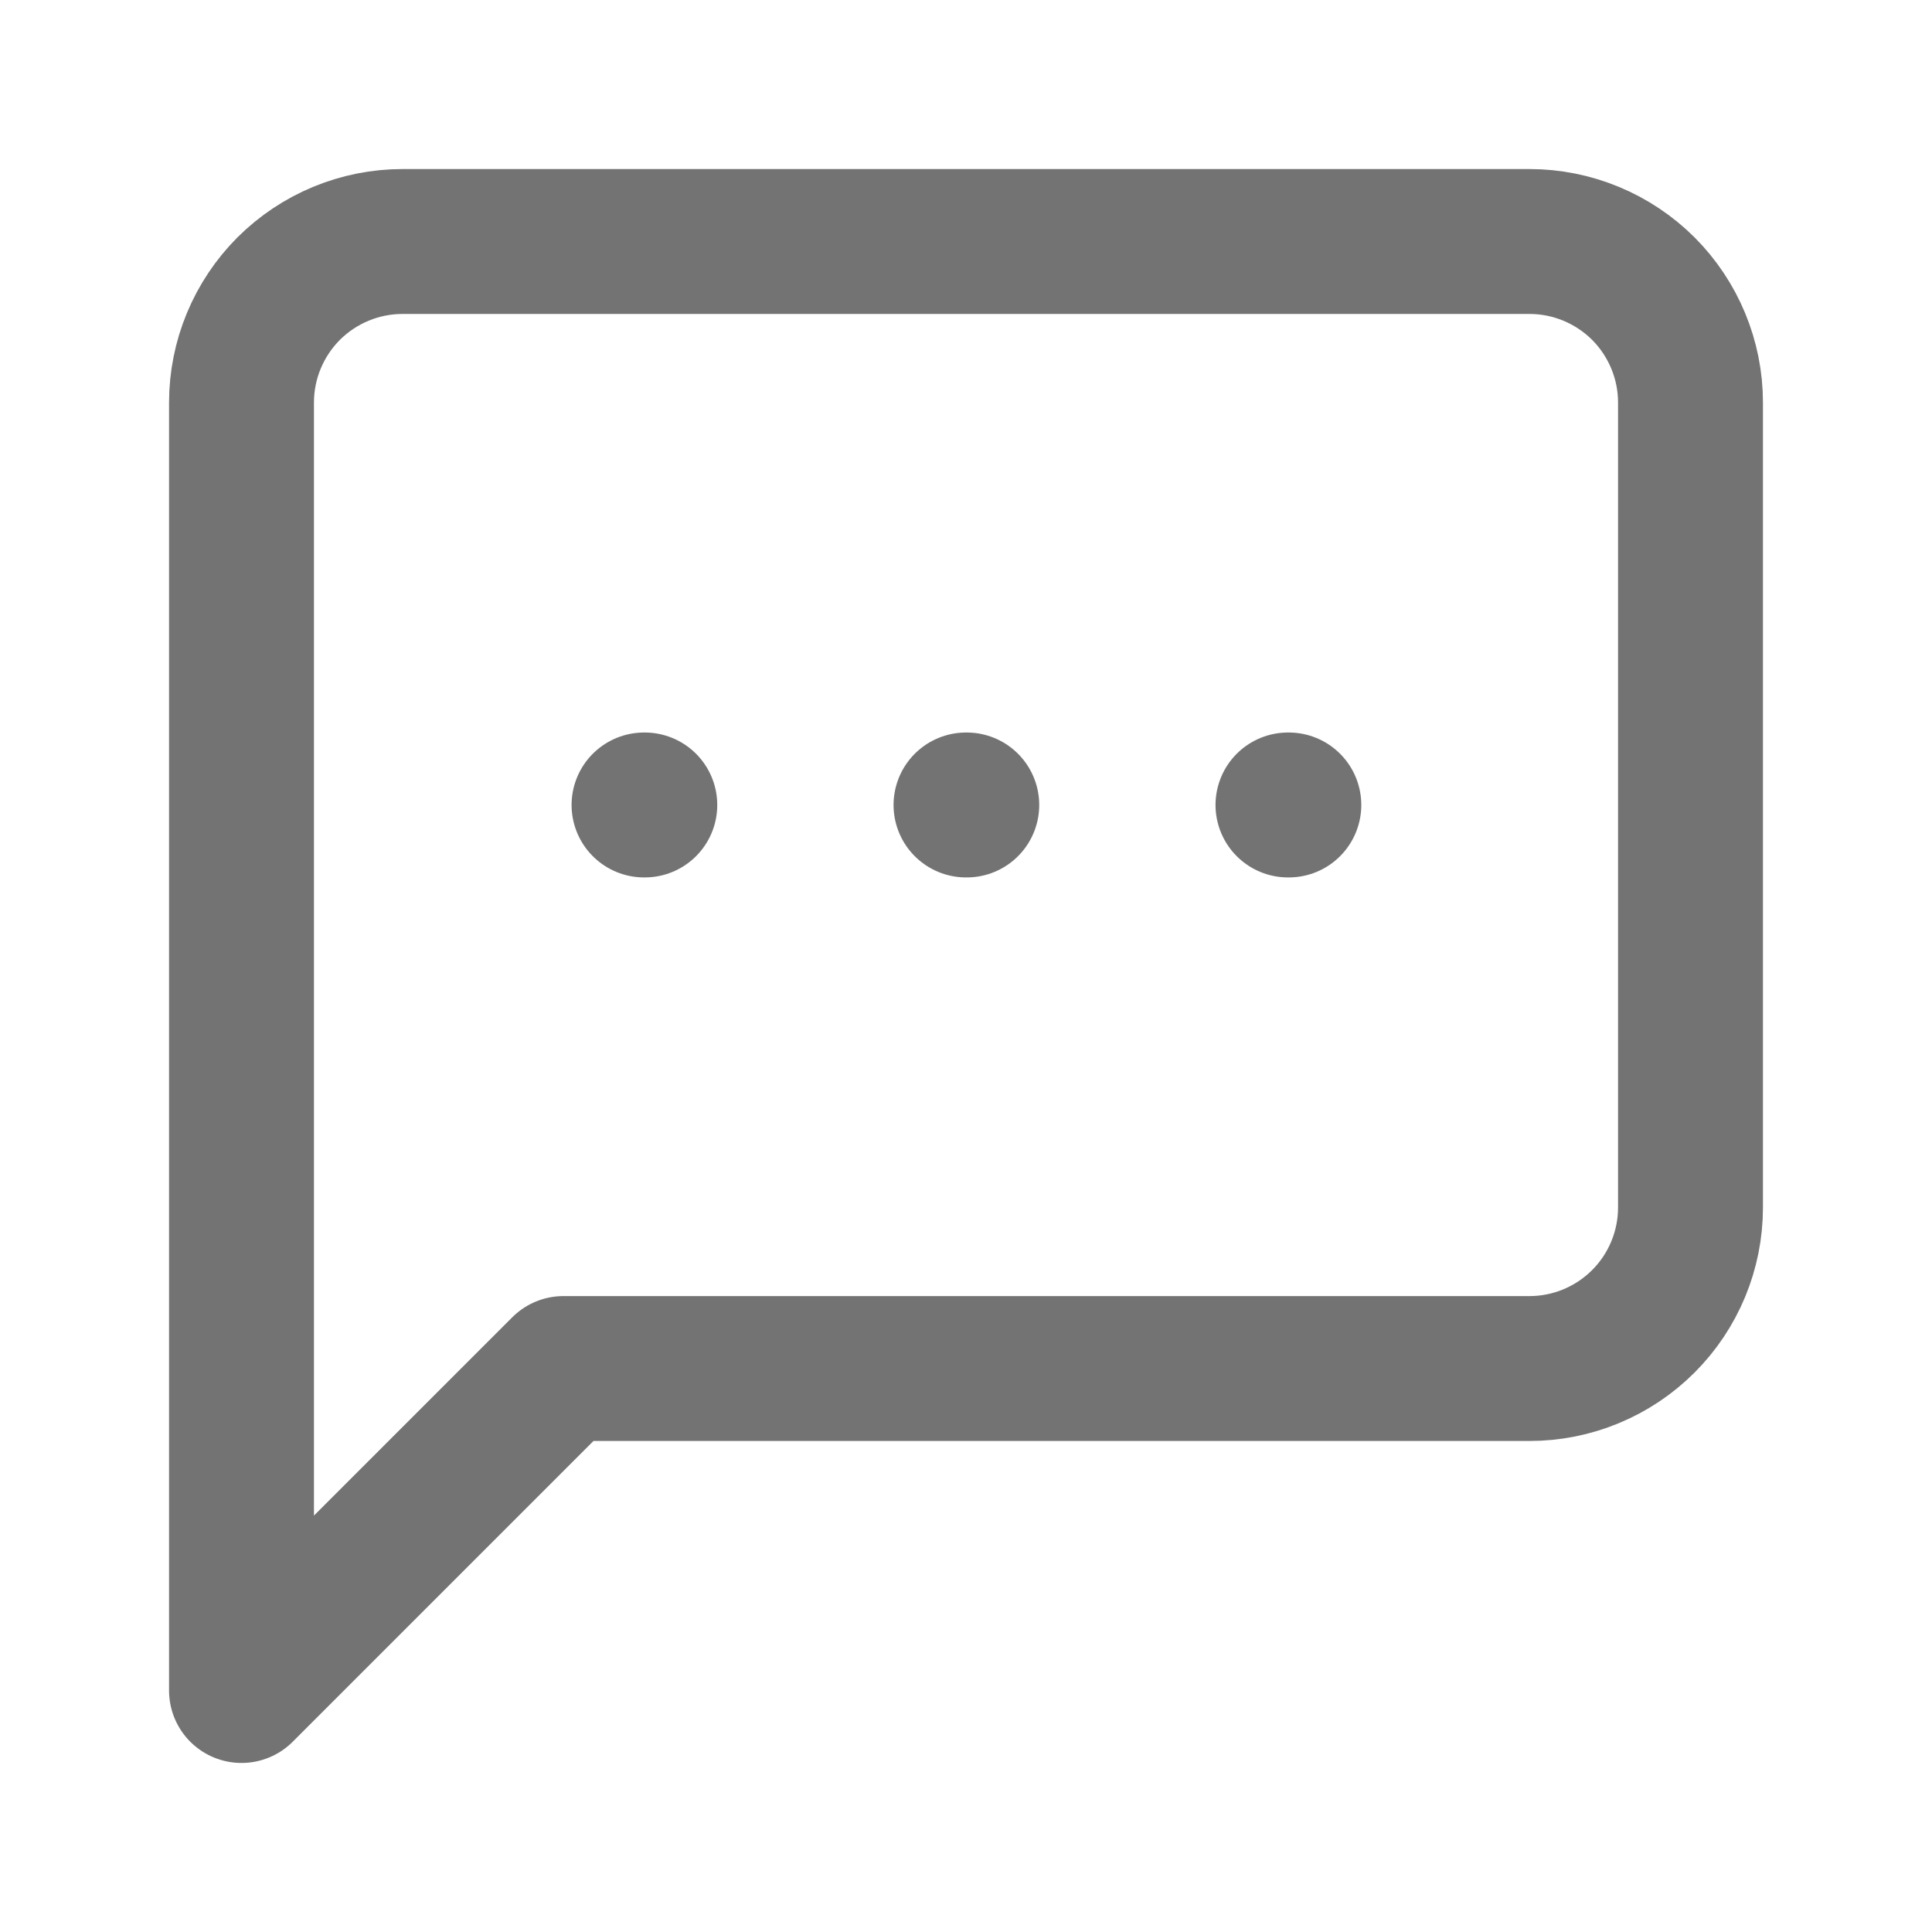
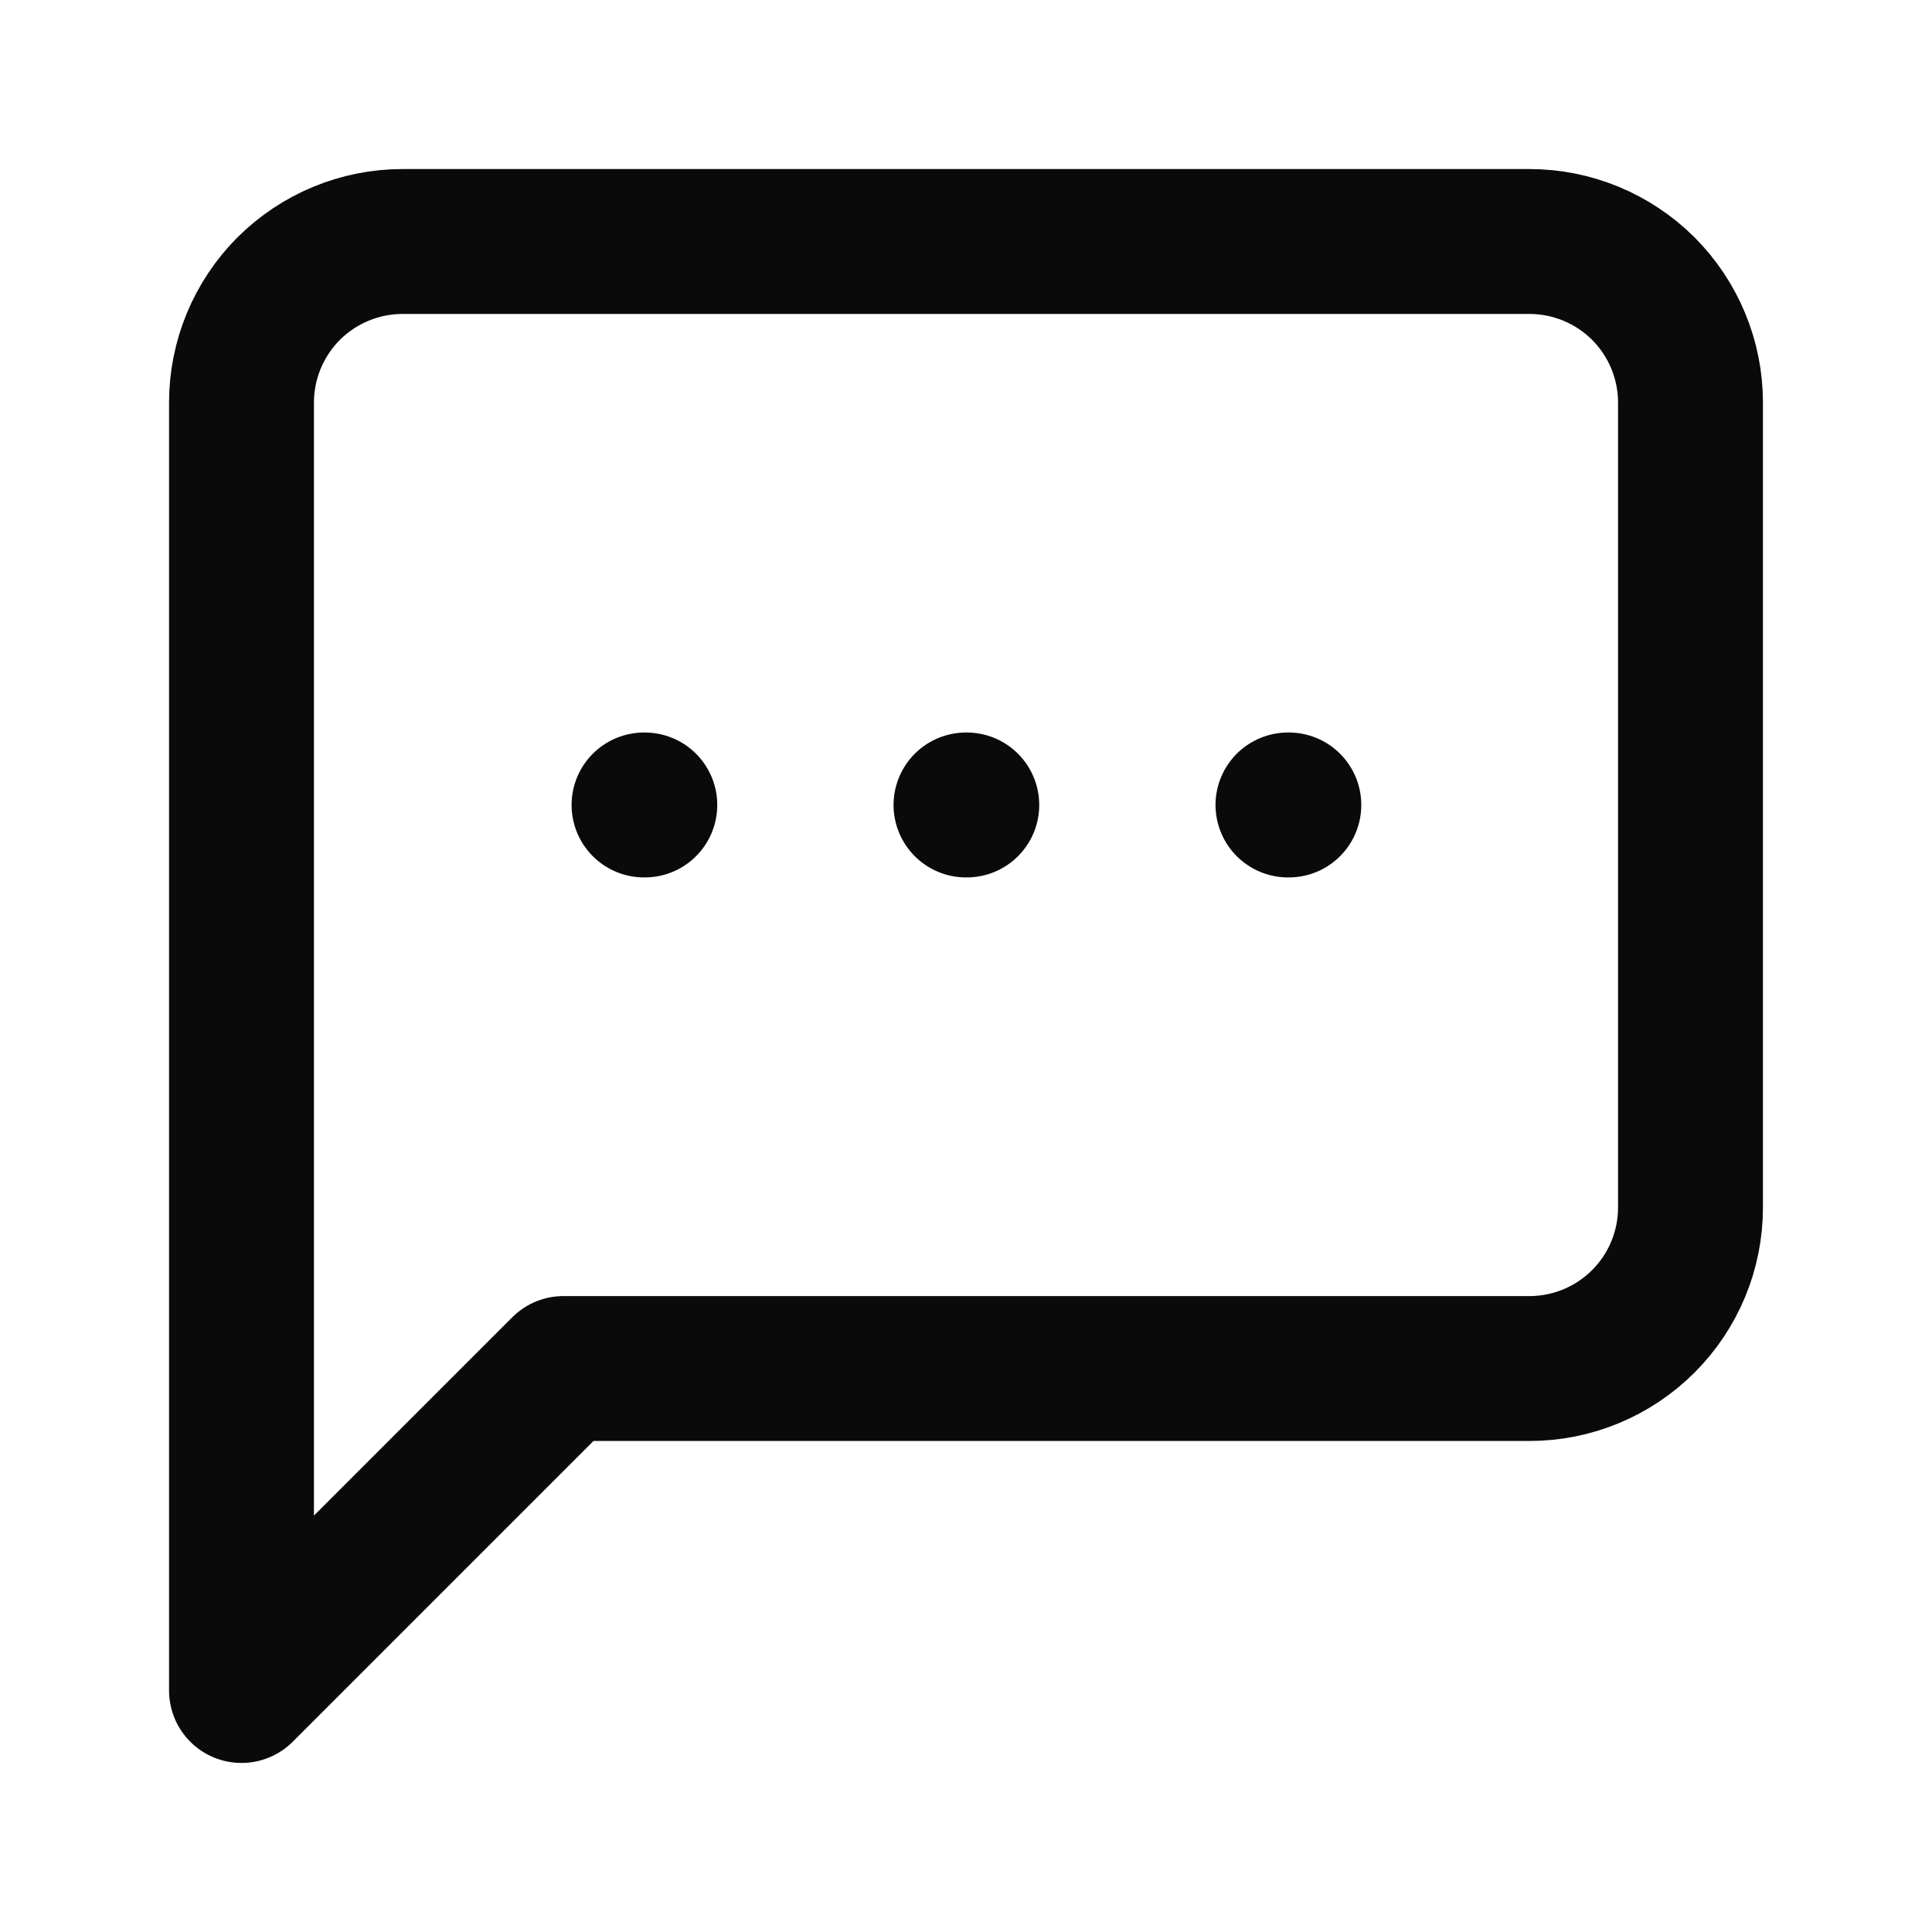
<svg xmlns="http://www.w3.org/2000/svg" width="20" height="20" viewBox="0 0 20 20" fill="none">
-   <path d="M6.667 8.333H6.675M10 8.333H10.008M13.333 8.333H13.342M17.5 12.5C17.5 12.942 17.324 13.366 17.012 13.678C16.699 13.991 16.275 14.167 15.833 14.167H5.833L2.5 17.5V4.167C2.5 3.725 2.676 3.301 2.988 2.988C3.301 2.676 3.725 2.5 4.167 2.5H15.833C16.275 2.5 16.699 2.676 17.012 2.988C17.324 3.301 17.5 3.725 17.5 4.167V12.5Z" stroke="#737373" stroke-width="1.5" stroke-linecap="round" stroke-linejoin="round" />
+   <path d="M6.667 8.333H6.675M10 8.333H10.008M13.333 8.333H13.342M17.5 12.5C17.5 12.942 17.324 13.366 17.012 13.678C16.699 13.991 16.275 14.167 15.833 14.167H5.833L2.5 17.5V4.167C2.5 3.725 2.676 3.301 2.988 2.988C3.301 2.676 3.725 2.5 4.167 2.5H15.833C16.275 2.5 16.699 2.676 17.012 2.988C17.324 3.301 17.5 3.725 17.5 4.167V12.5Z" stroke="#0A0A0A" stroke-width="1.5" stroke-linecap="round" stroke-linejoin="round" />
</svg>
